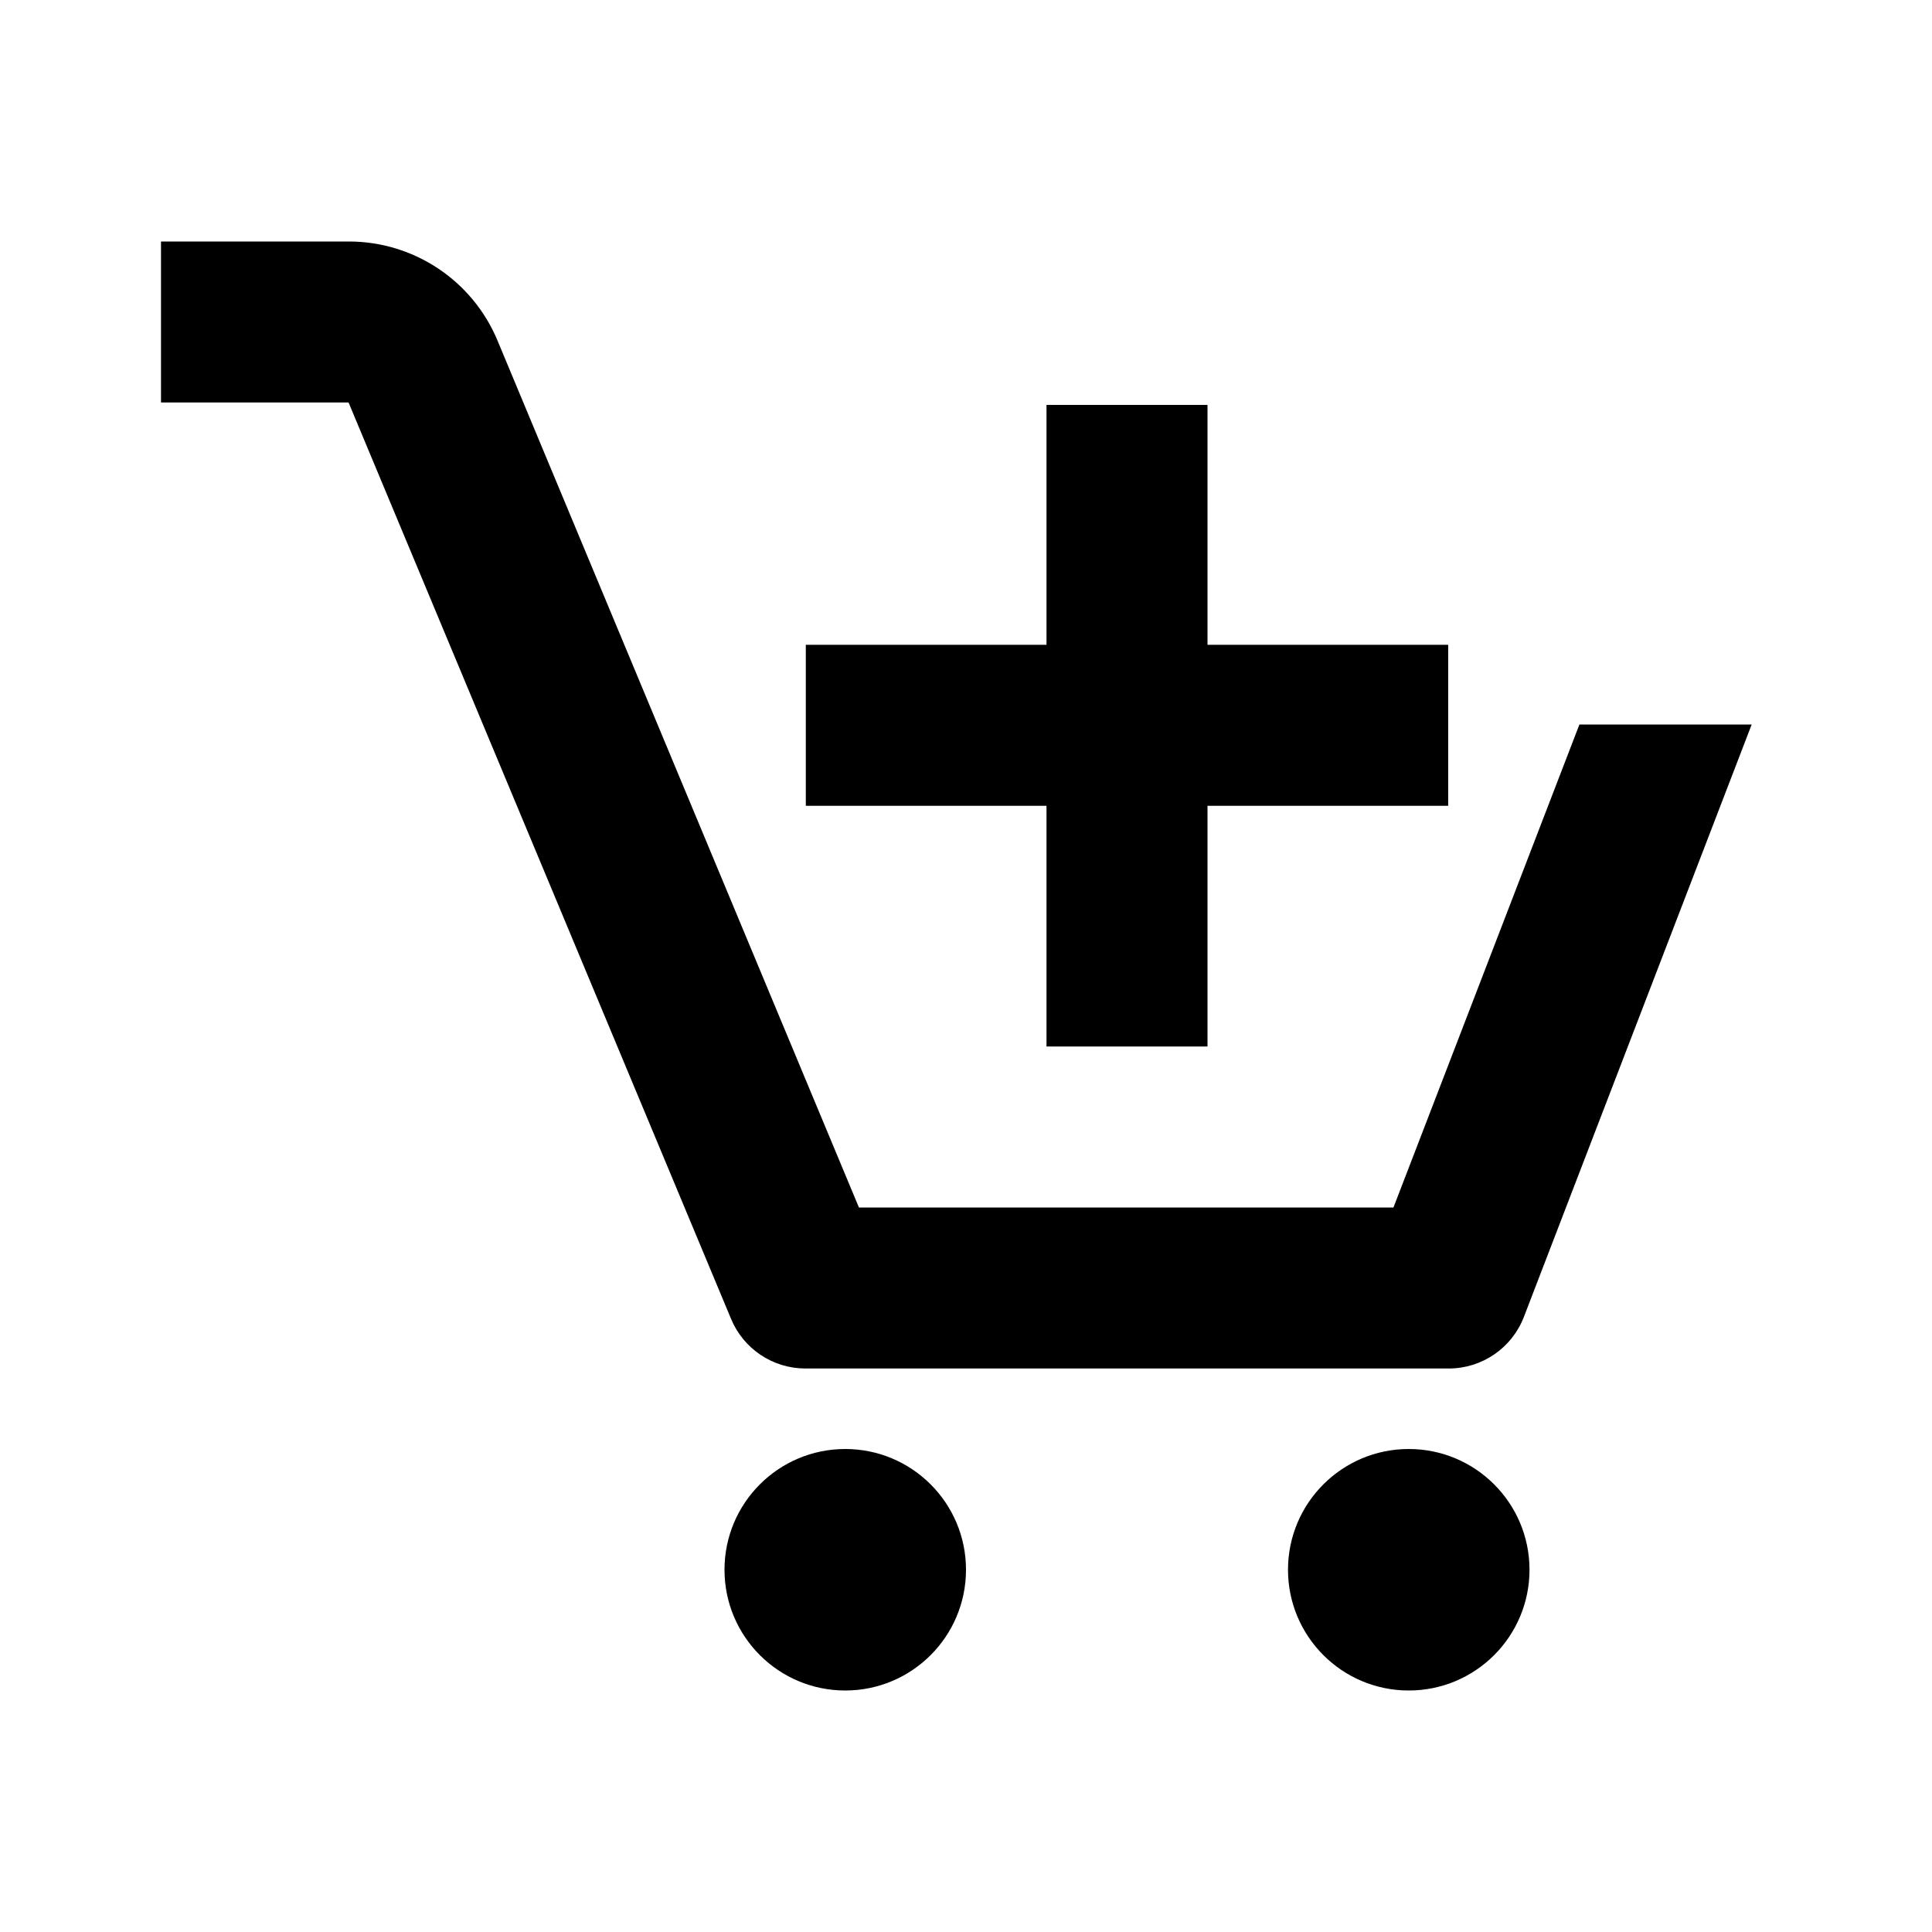
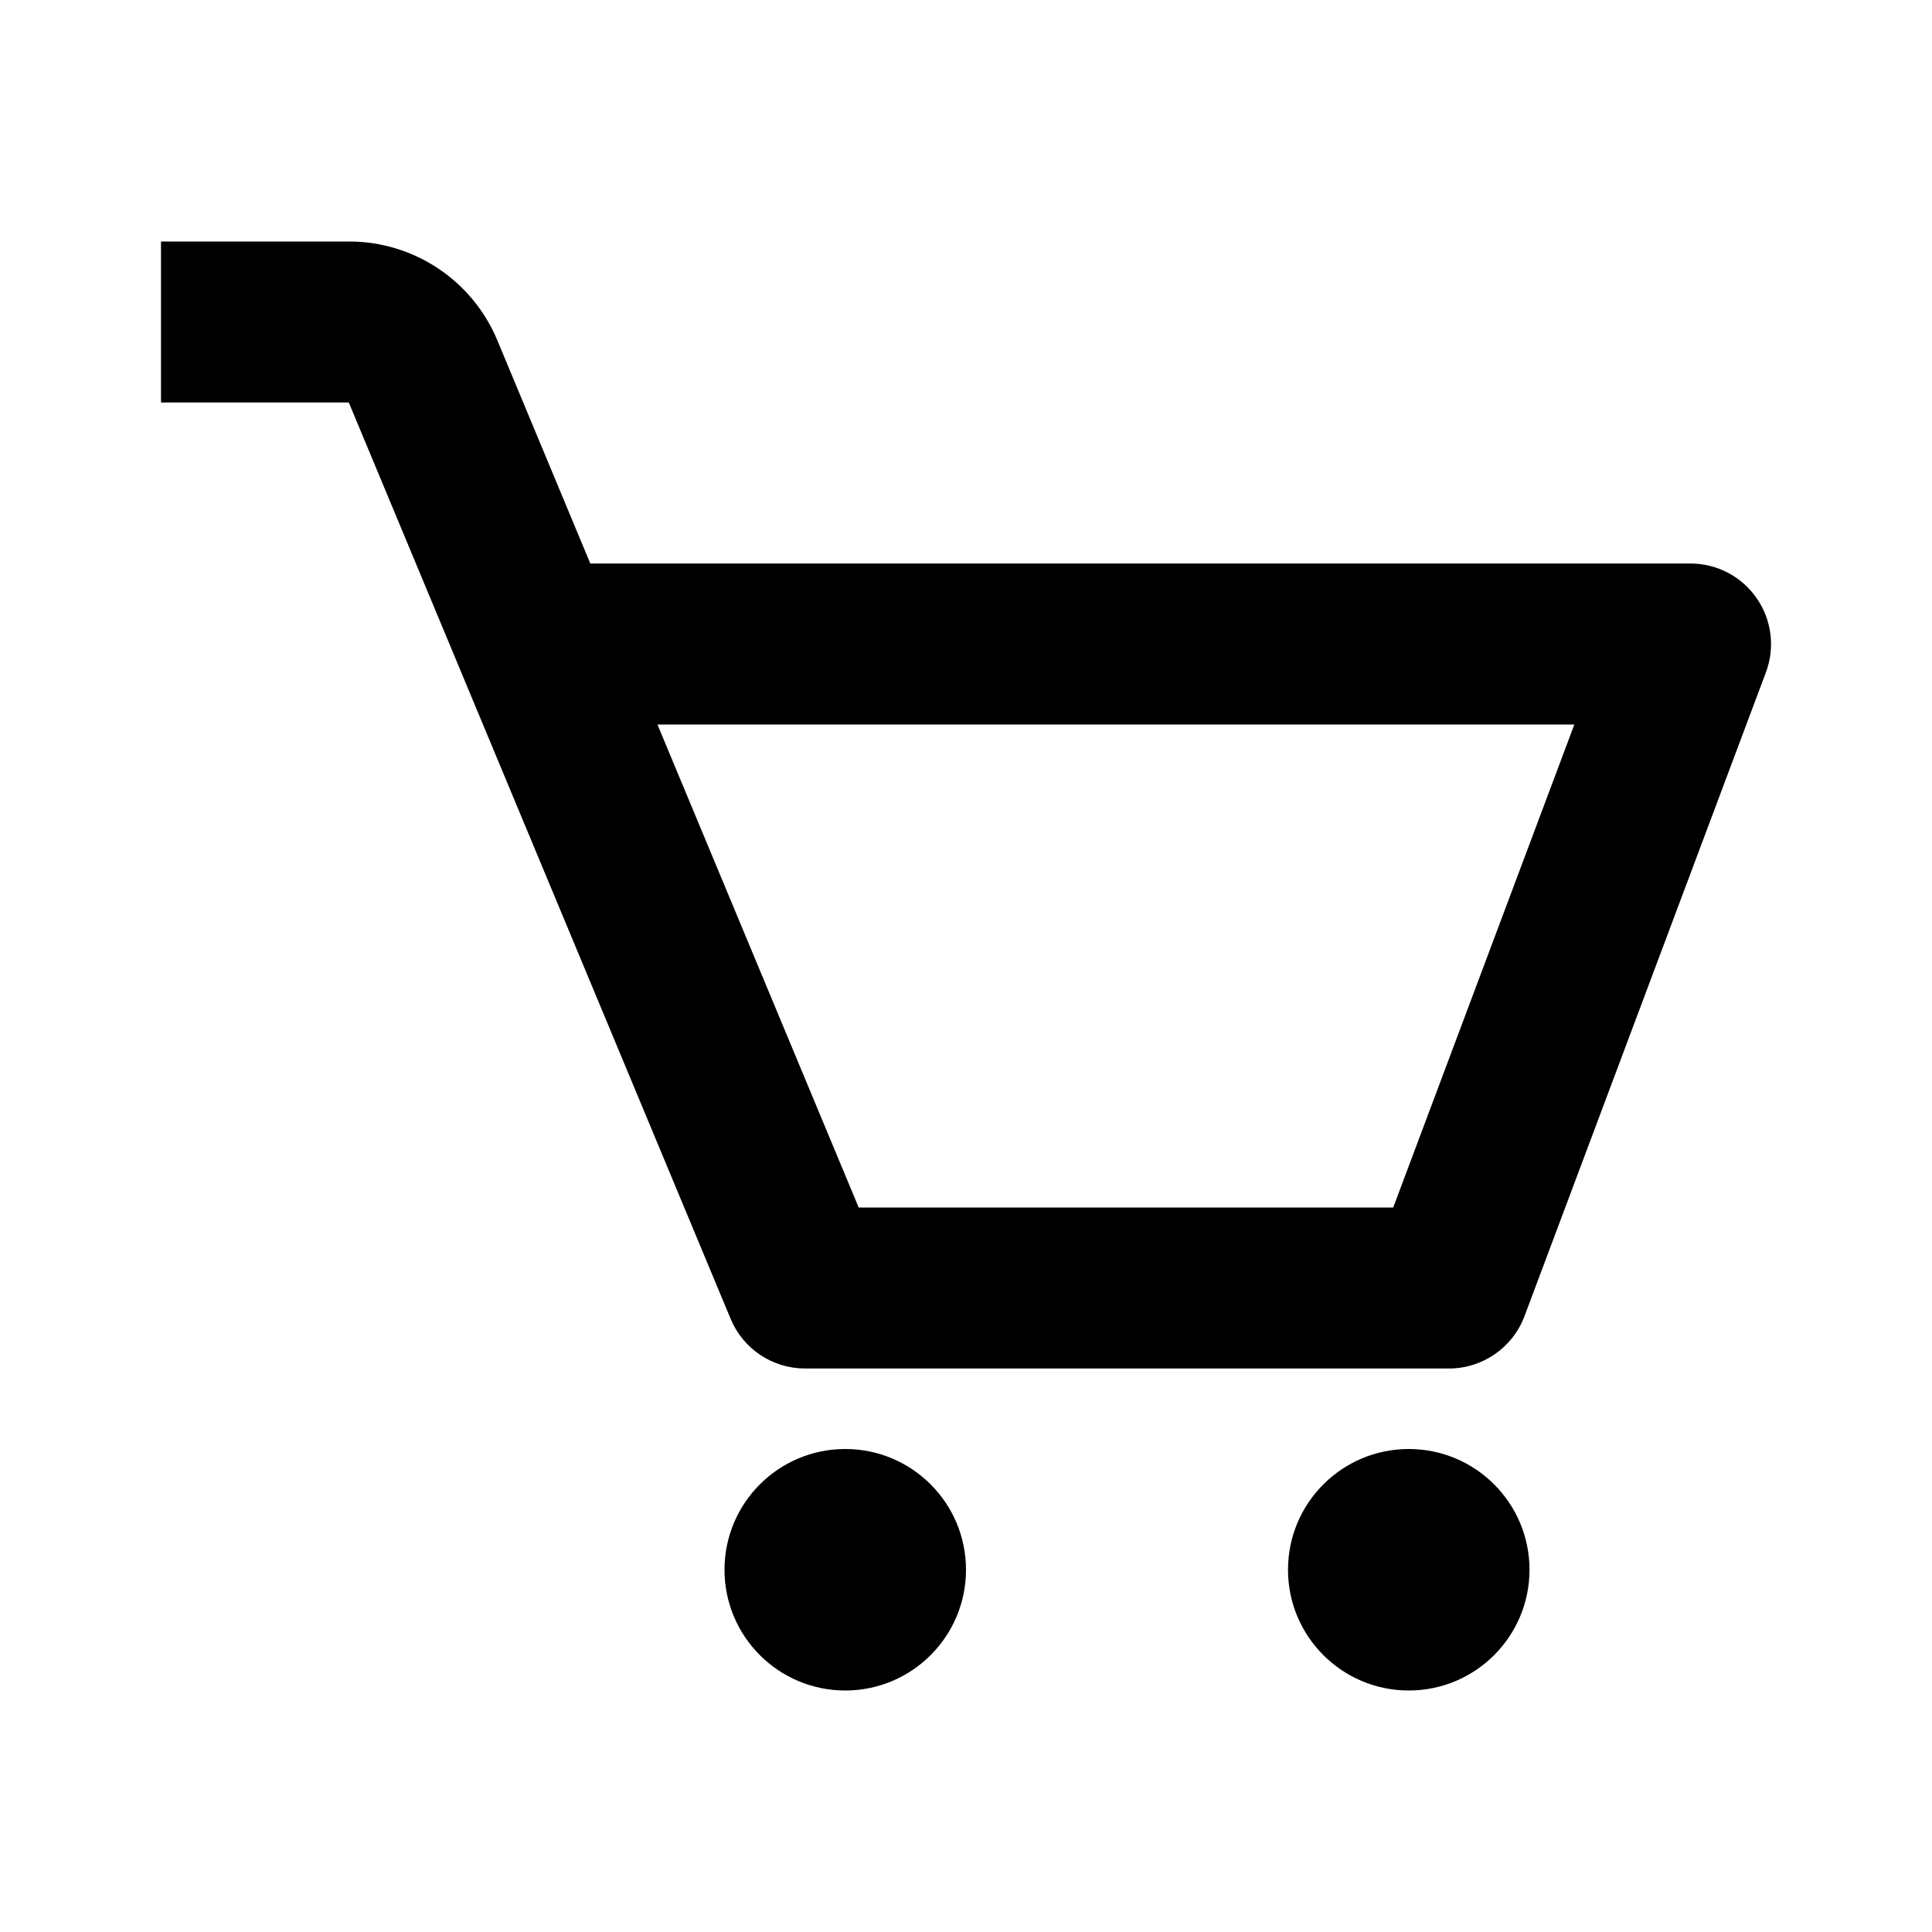
<svg xmlns="http://www.w3.org/2000/svg" width="24" height="24" viewBox="0 0 24 24" style="fill: rgba(0, 0, 0, 1);transform: ;msFilter:;">
+   <path d="M21.822 7.431A1 1 0 0 0 21 7H7.333L6.179 4.23A1.994 1.994 0 0 0 4.333 3H2v2h2.333l4.744 11.385A1 1 0 0 0 10 17h8c.417 0 .79-.259.937-.648l3-8a1 1 0 0 0-.115-.921zM17.307 15h-6.64l-2.5-6h11.39l-2.25 6z" />
  <circle cx="10.5" cy="19.5" r="1.5" />
  <circle cx="17.5" cy="19.5" r="1.5" />
-   <path d="M13 13h2v-2.99h2.99v-2H15V5.03h-2v2.98h-2.99v2H13V13z" />
-   <path d="M10 17h8a1 1 0 0 0 .93-.64L21.76 9h-2.14l-2.31 6h-6.64L6.18 4.23A2 2 0 0 0 4.33 3H2v2h2.33l4.75 11.38A1 1 0 0 0 10 17z" />
</svg>
